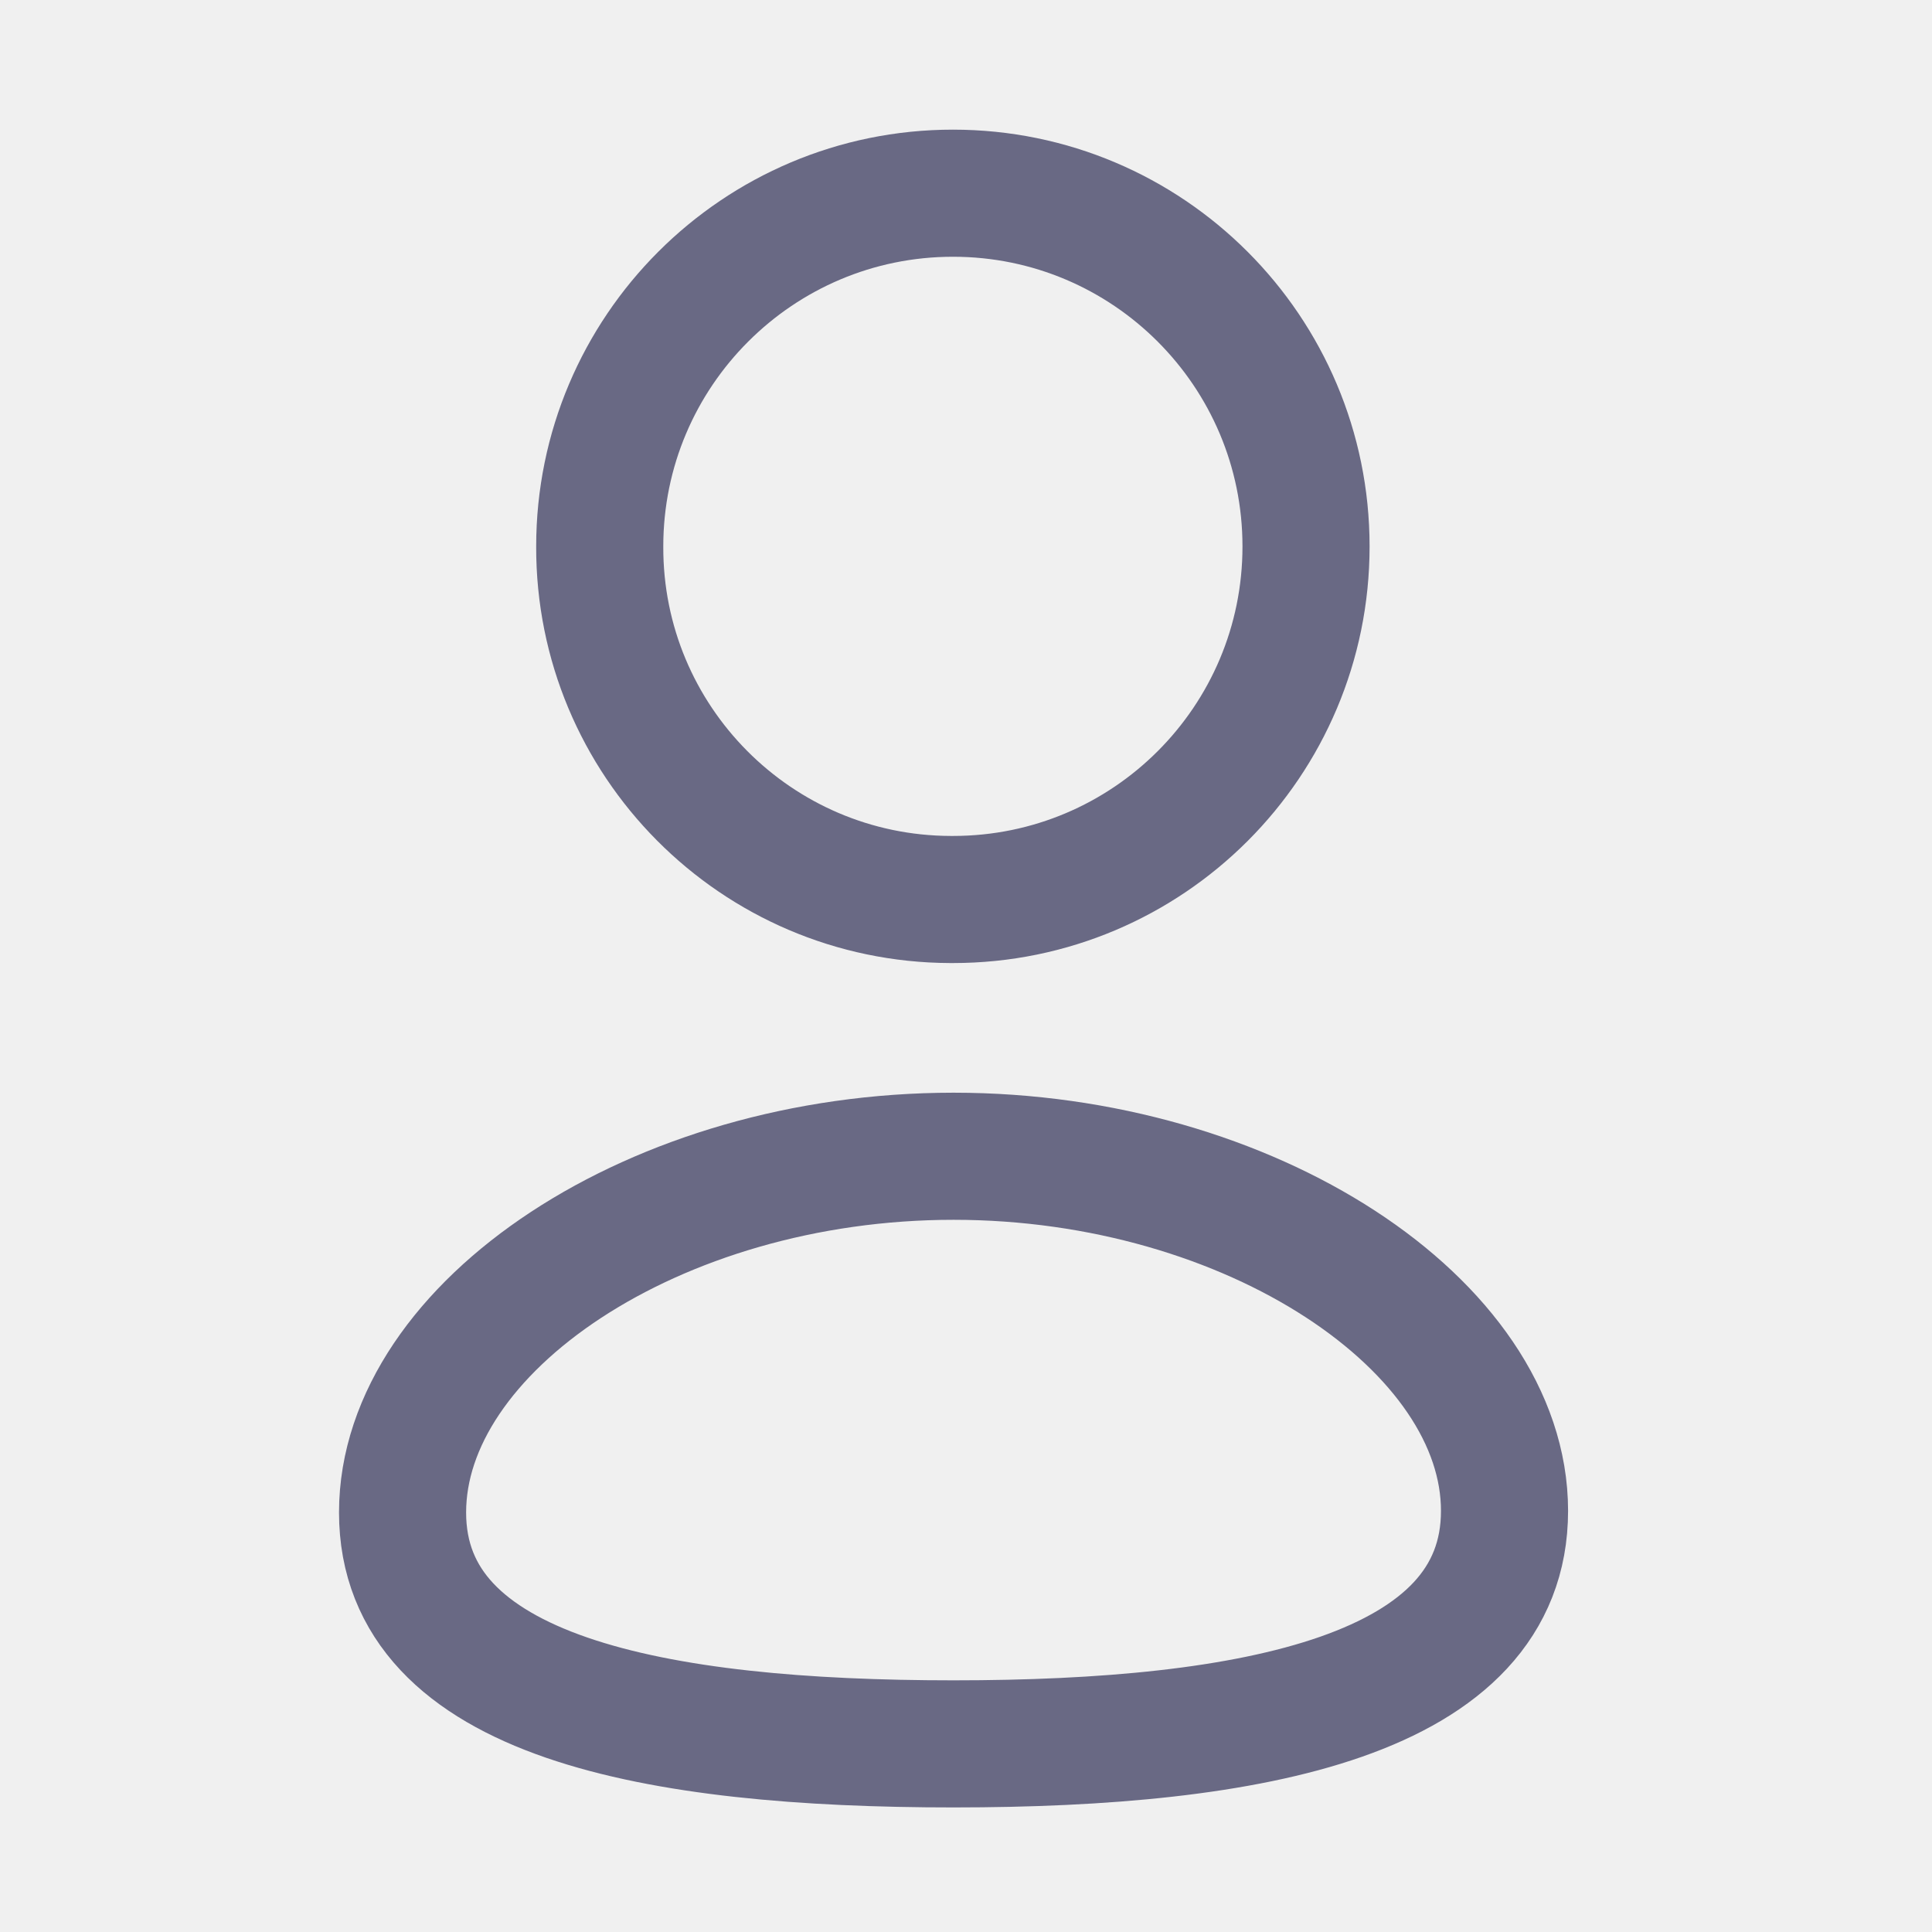
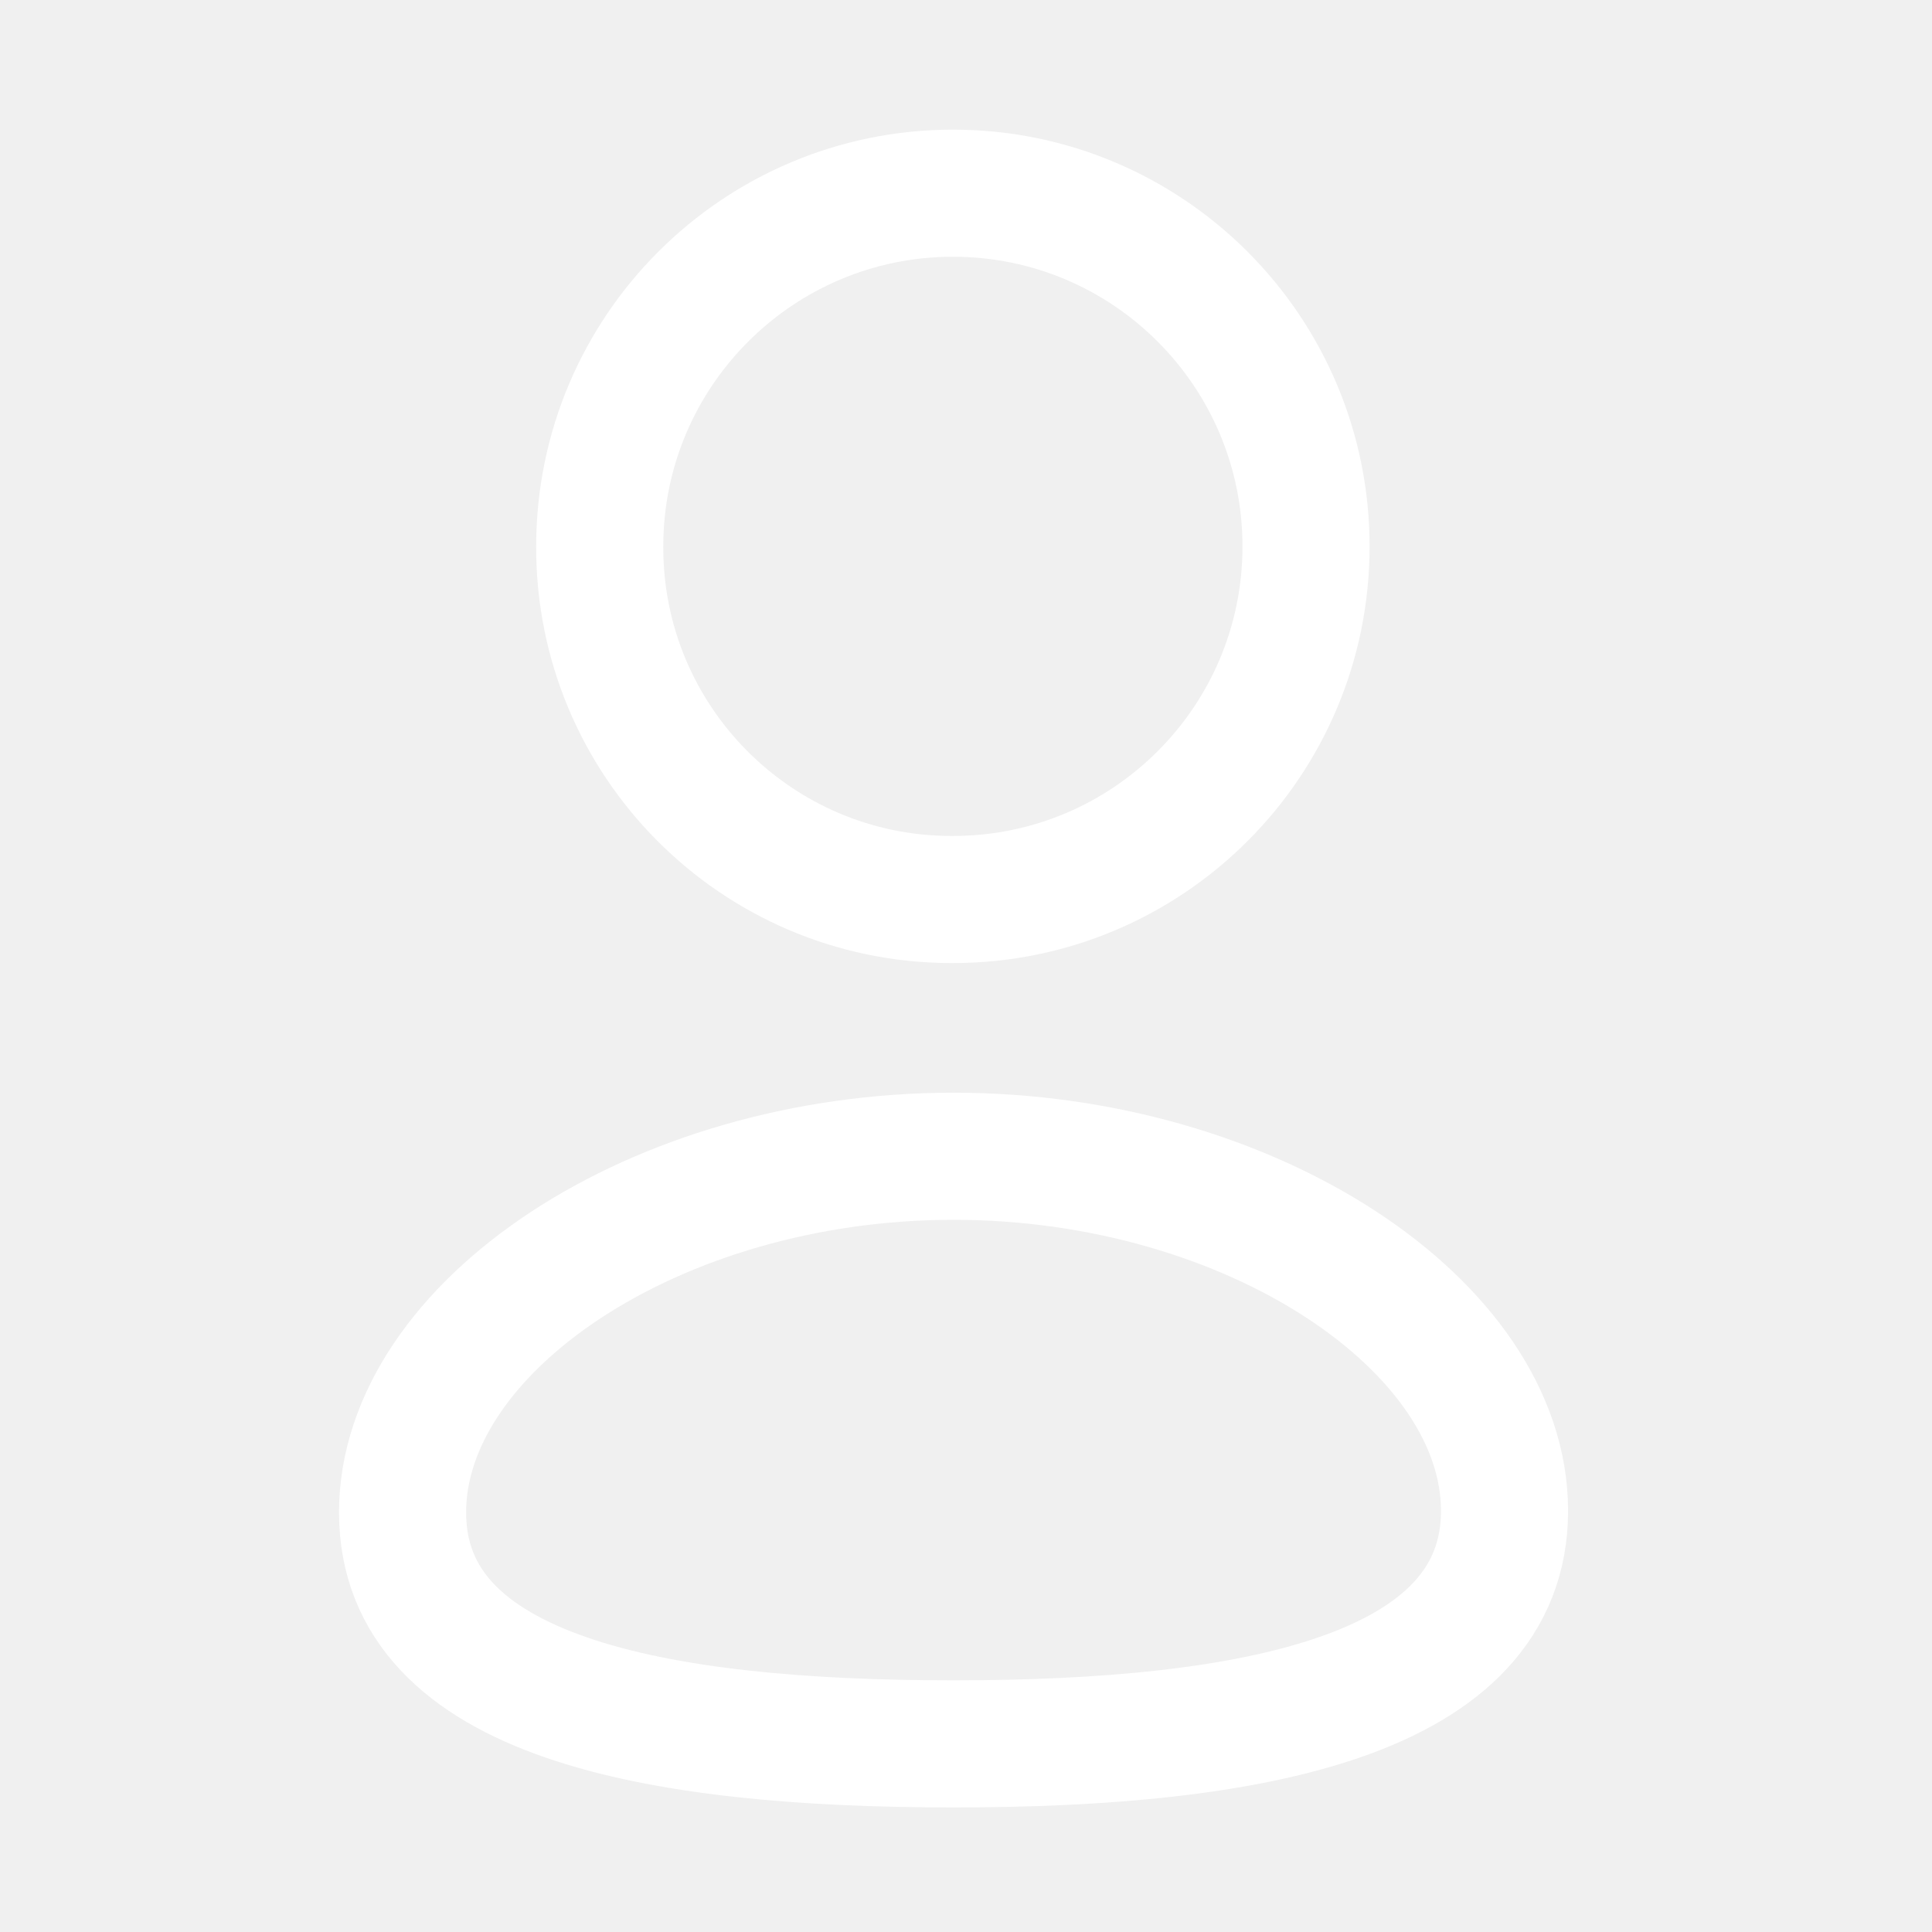
<svg xmlns="http://www.w3.org/2000/svg" viewBox="0 0 19 19" fill="none">
-   <path fill-rule="evenodd" clip-rule="evenodd" d="M9.378 17.15C6.455 17.15 3.959 16.695 3.959 14.874C3.959 13.053 6.439 11.371 9.378 11.371C12.3 11.371 14.796 13.036 14.796 14.858C14.796 16.678 12.316 17.15 9.378 17.15Z" stroke="#696984" stroke-width="1.25" stroke-linecap="round" stroke-linejoin="round" />
-   <path fill-rule="evenodd" clip-rule="evenodd" d="M9.372 8.846C11.29 8.846 12.844 7.292 12.844 5.374C12.844 3.456 11.29 1.9 9.372 1.9C7.454 1.9 5.898 3.456 5.898 5.374C5.892 7.285 7.436 8.84 9.347 8.846C9.356 8.846 9.364 8.846 9.372 8.846Z" stroke="#696984" stroke-width="1.25" stroke-linecap="round" stroke-linejoin="round" />
+   <path fill-rule="evenodd" clip-rule="evenodd" d="M9.378 17.15C6.455 17.15 3.959 16.695 3.959 14.874C3.959 13.053 6.439 11.371 9.378 11.371C12.3 11.371 14.796 13.036 14.796 14.858C14.796 16.678 12.316 17.15 9.378 17.15Z" stroke="#fff" stroke-width="1.25" stroke-linecap="round" stroke-linejoin="round" />
+   <path fill-rule="evenodd" clip-rule="evenodd" d="M9.372 8.846C11.29 8.846 12.844 7.292 12.844 5.374C12.844 3.456 11.29 1.9 9.372 1.9C7.454 1.9 5.898 3.456 5.898 5.374C5.892 7.285 7.436 8.84 9.347 8.846C9.356 8.846 9.364 8.846 9.372 8.846Z" stroke="#fff" stroke-width="1.25" stroke-linecap="round" stroke-linejoin="round" />
</svg>
